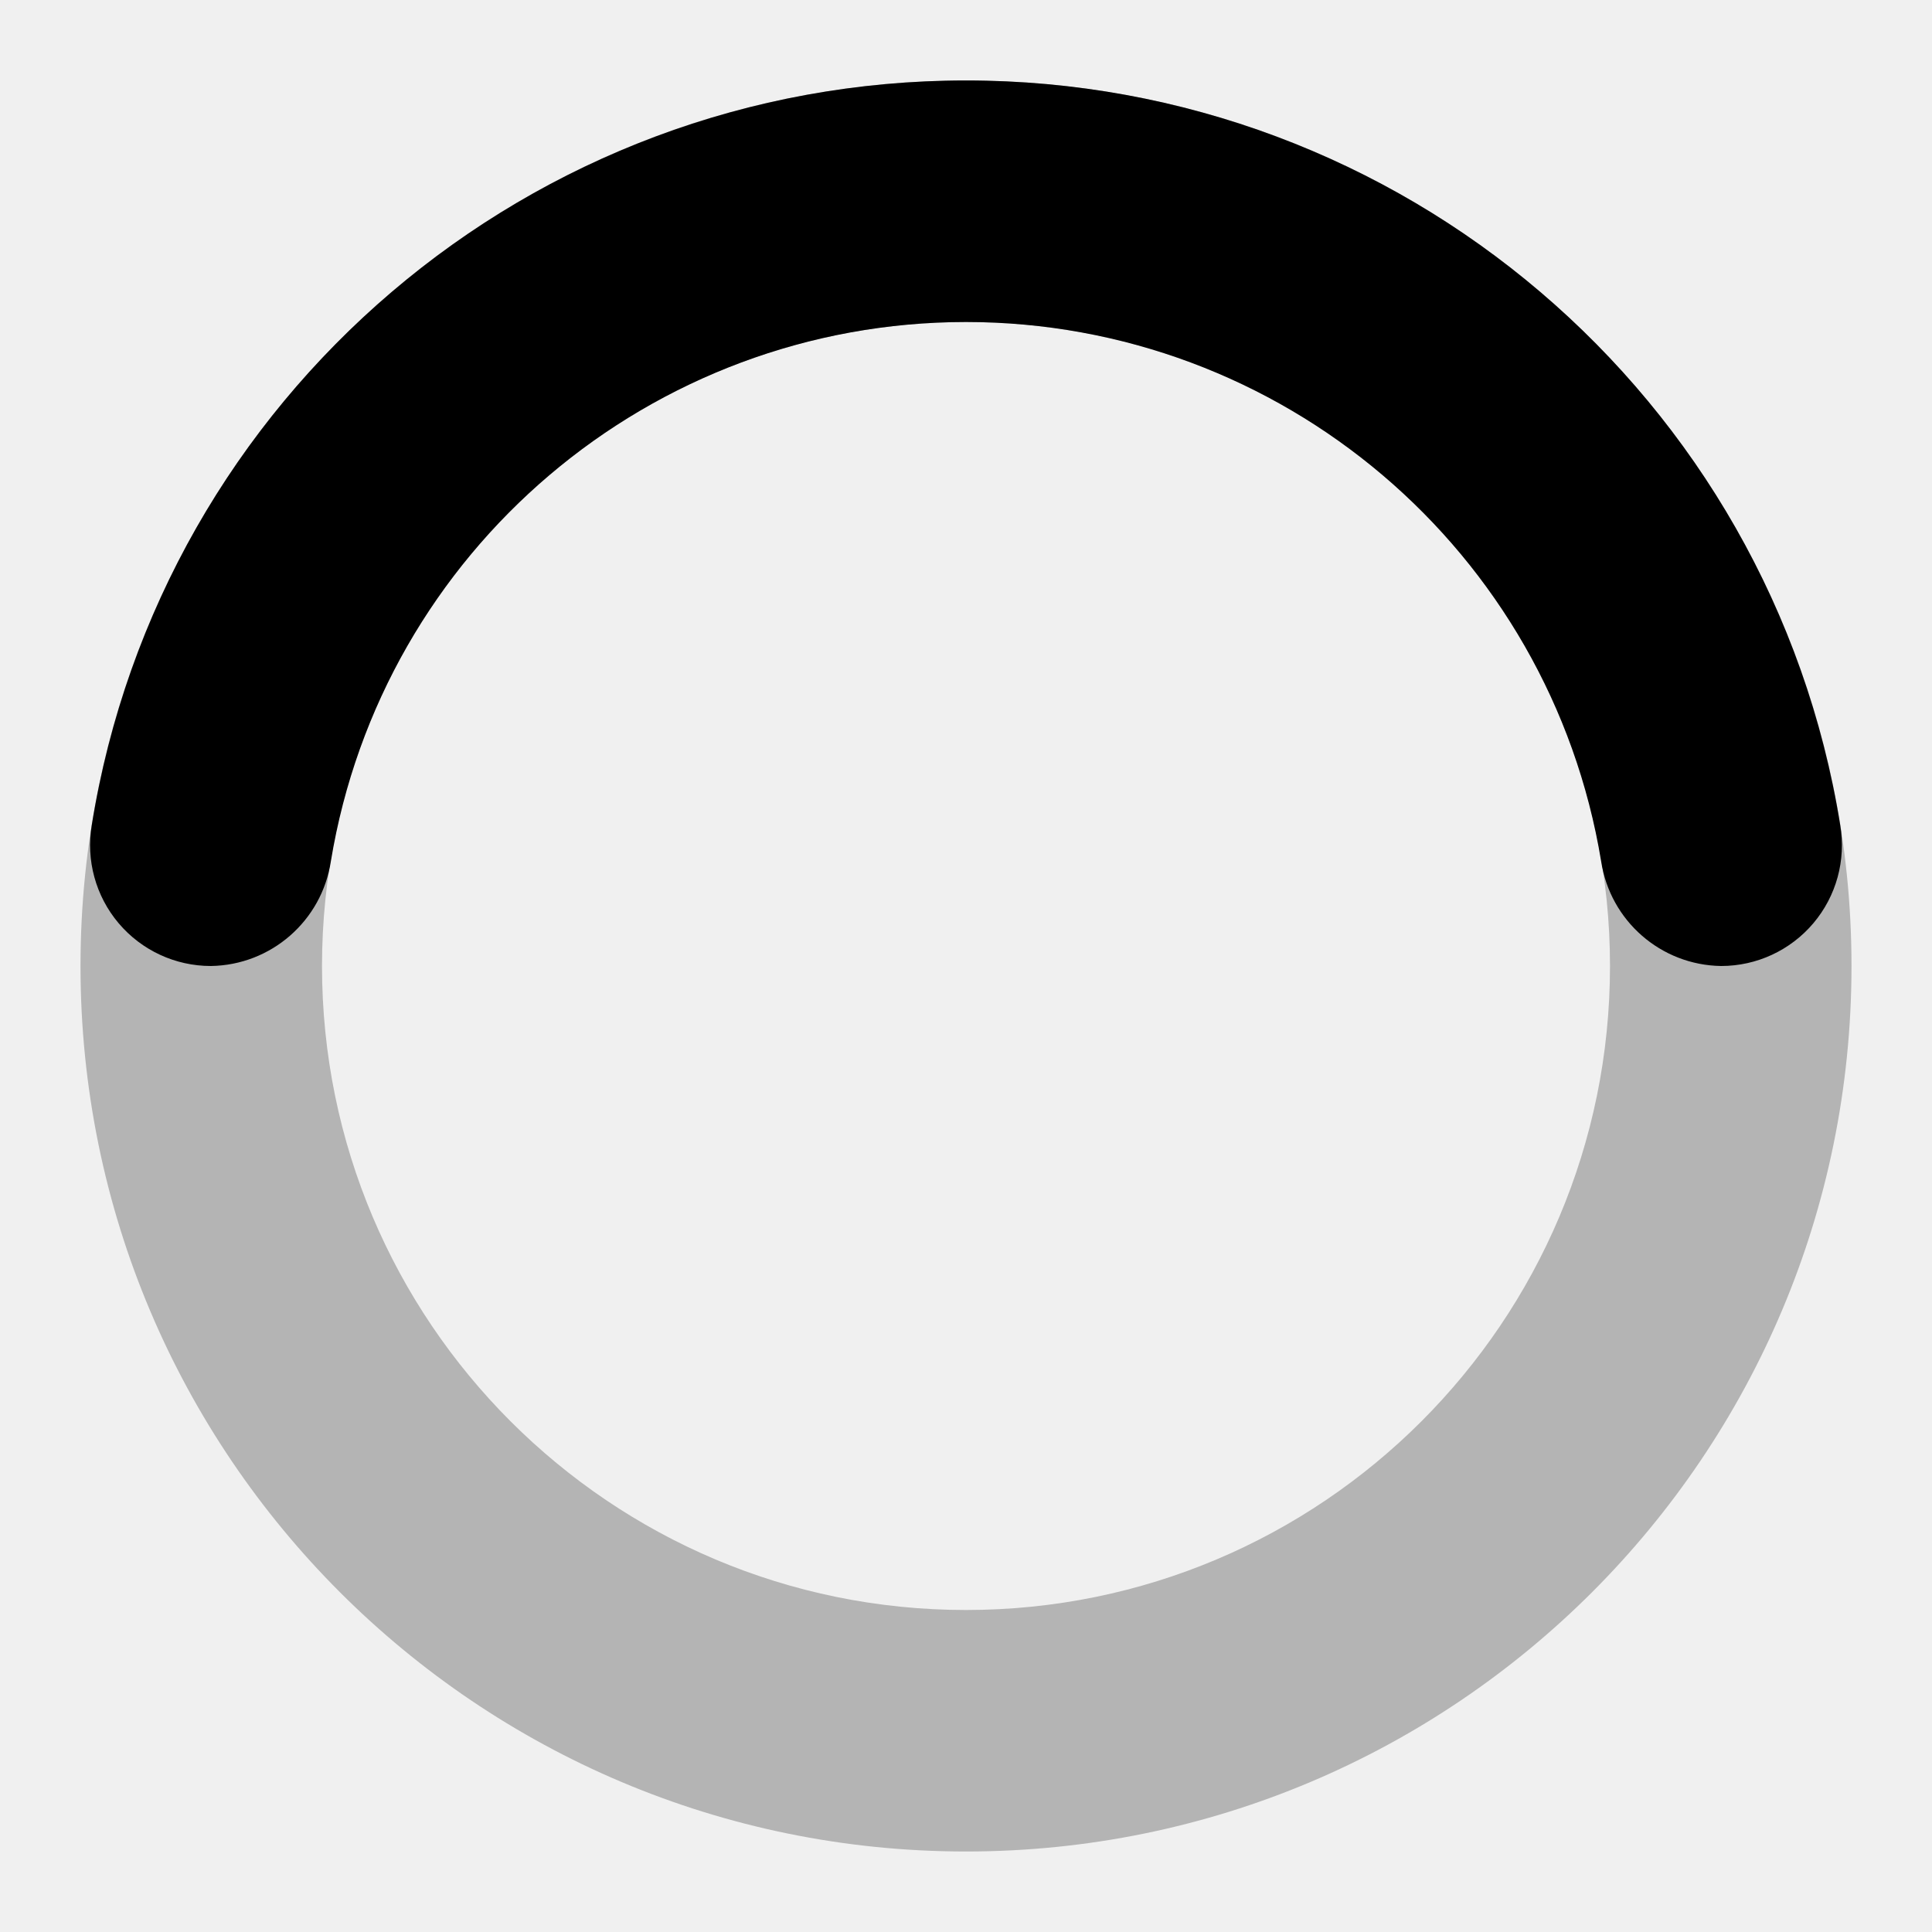
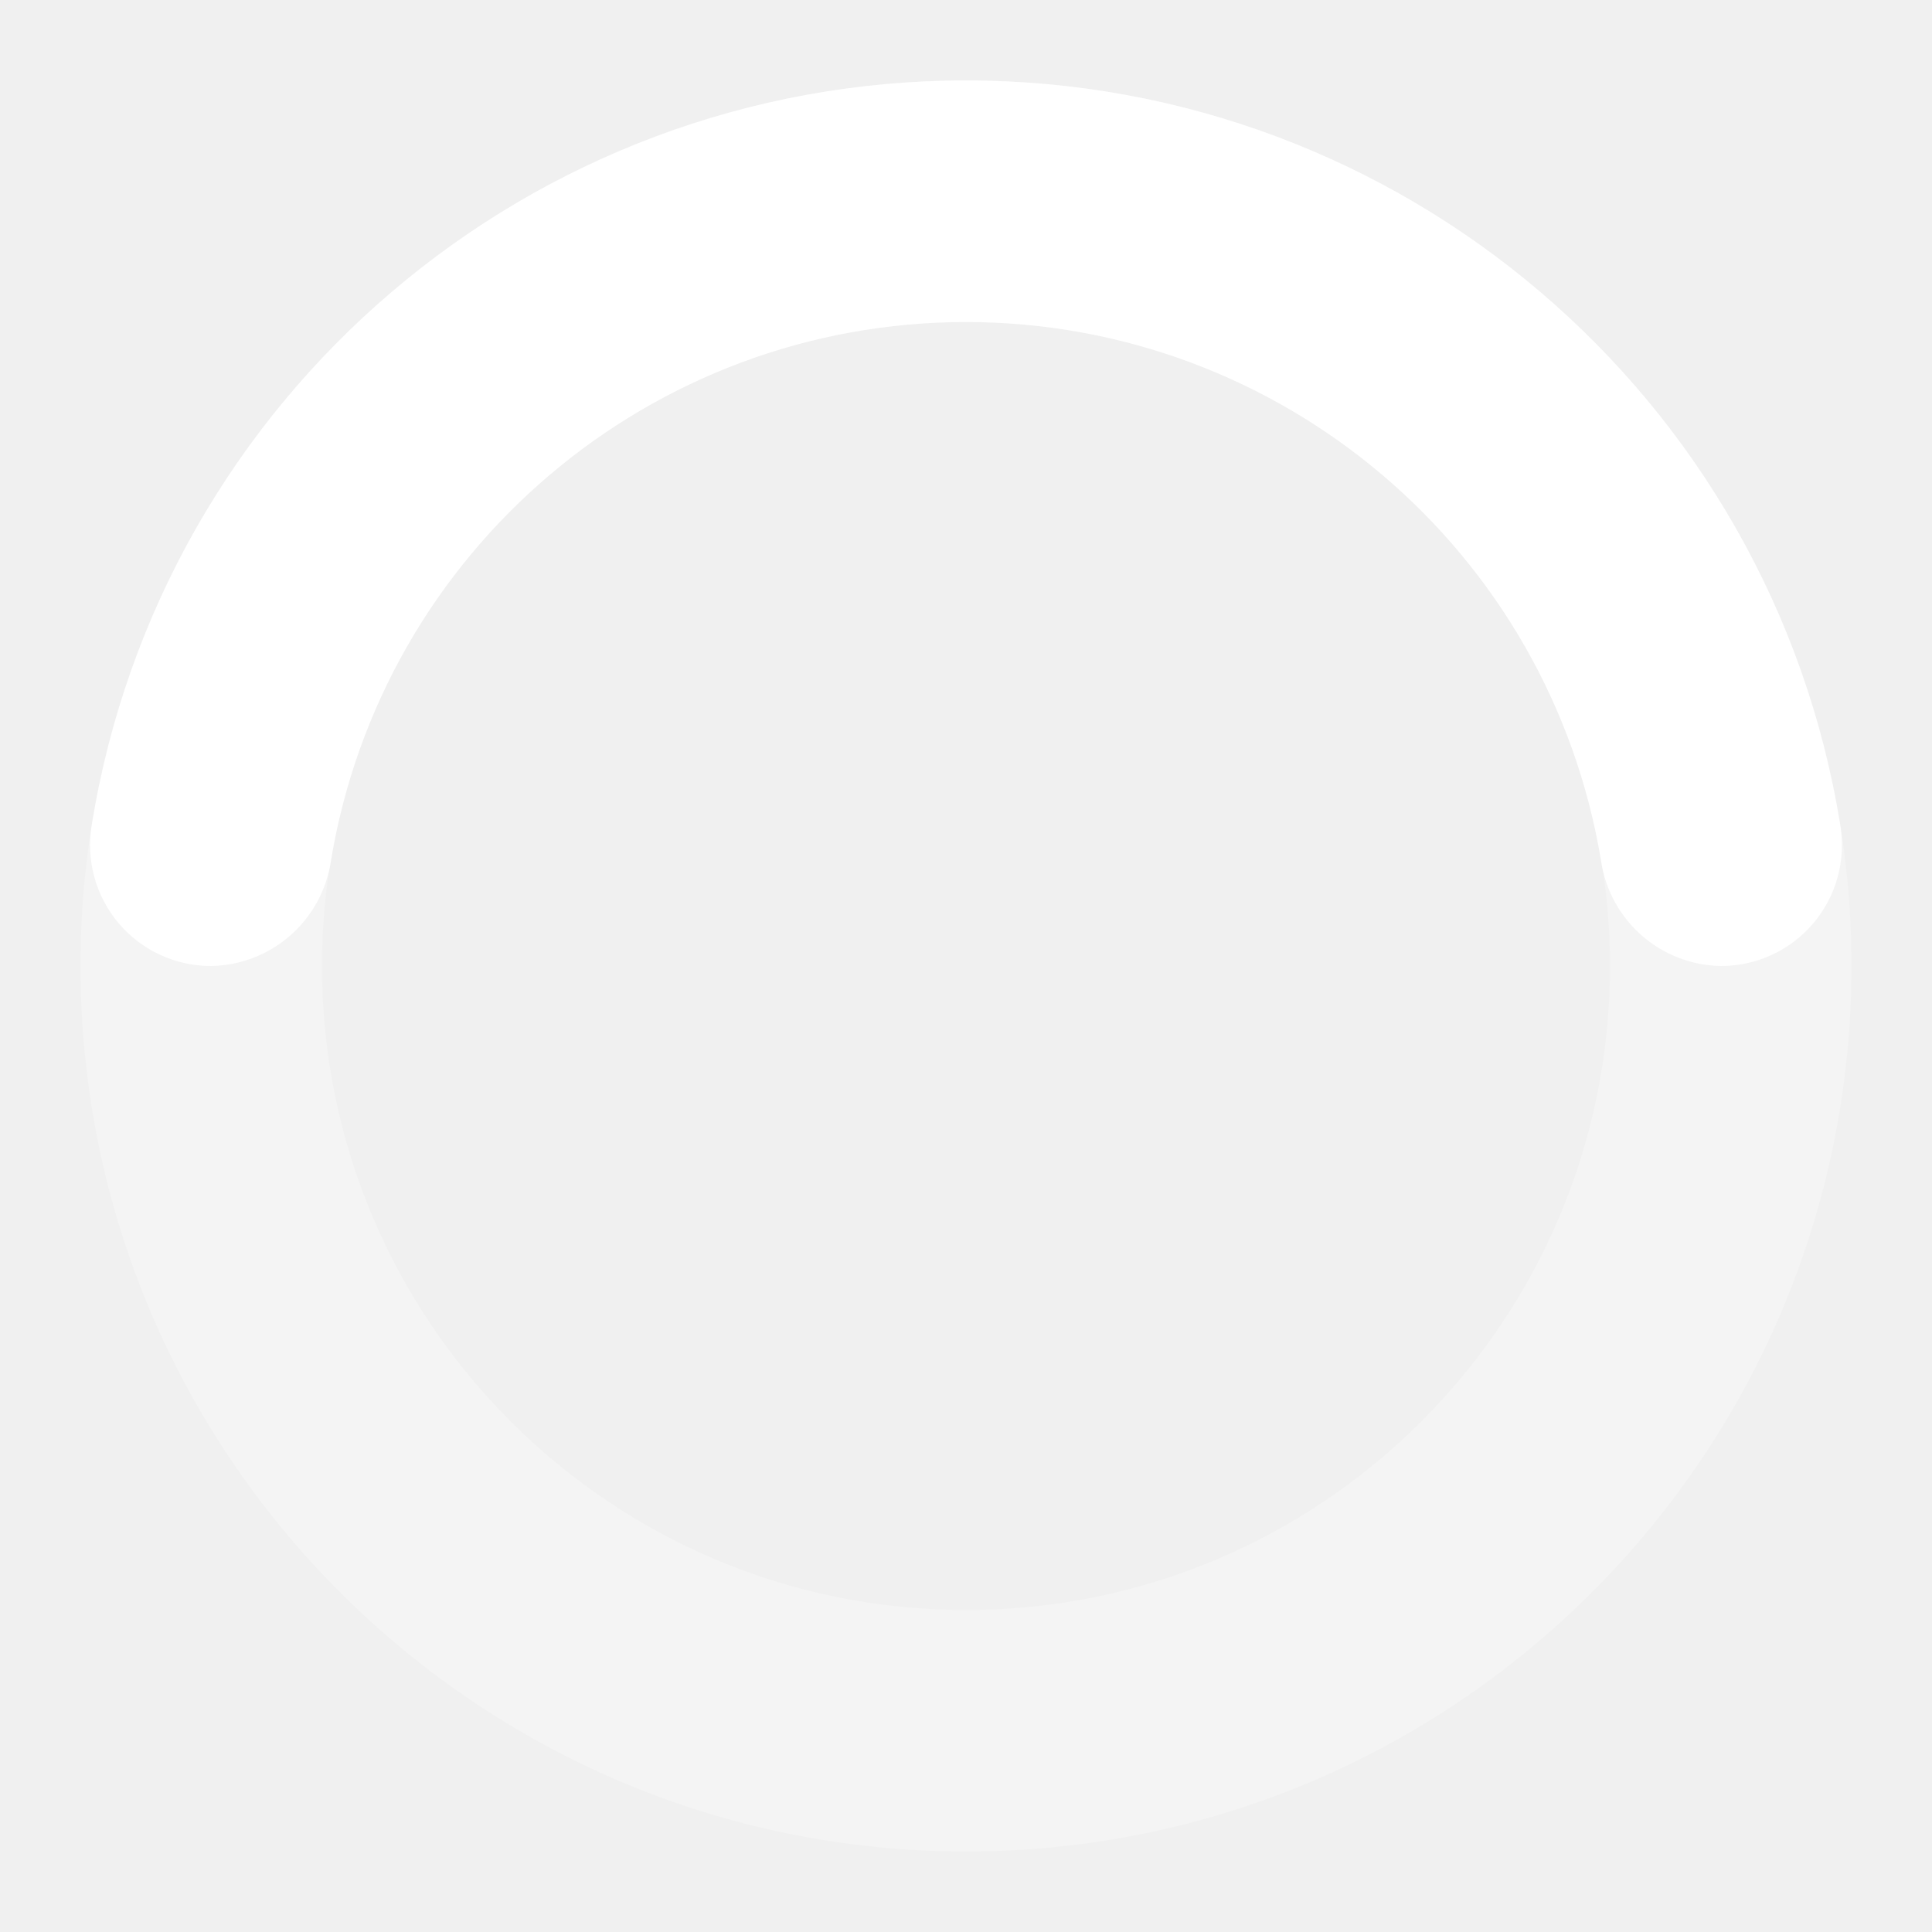
<svg xmlns="http://www.w3.org/2000/svg" width="1em" height="1em" viewBox="0 0 24 24">
-   <path fill="currentColor" d="M12,1A11,11,0,1,0,23,12,11,11,0,0,0,12,1Zm0,19a8,8,0,1,1,8-8A8,8,0,0,1,12,20Z" opacity="0.25" />
-   <path fill="currentColor" d="M12,4a8,8,0,0,1,7.89,6.7A1.53,1.53,0,0,0,21.38,12h0a1.5,1.5,0,0,0,1.48-1.75,11,11,0,0,0-21.72,0A1.5,1.5,0,0,0,2.62,12h0a1.53,1.53,0,0,0,1.49-1.3A8,8,0,0,1,12,4Z">
+   <path fill="white" d="M12,1A11,11,0,1,0,23,12,11,11,0,0,0,12,1Zm0,19a8,8,0,1,1,8-8A8,8,0,0,1,12,20Z" opacity="0.25" />
+   <path fill="white" d="M12,4a8,8,0,0,1,7.89,6.7A1.53,1.53,0,0,0,21.38,12h0a1.5,1.5,0,0,0,1.48-1.75,11,11,0,0,0-21.72,0A1.5,1.5,0,0,0,2.62,12h0a1.53,1.53,0,0,0,1.49-1.3A8,8,0,0,1,12,4Z">
    <animateTransform attributeName="transform" dur="0.75s" repeatCount="indefinite" type="rotate" values="0 12 12;360 12 12" />
  </path>
</svg>
